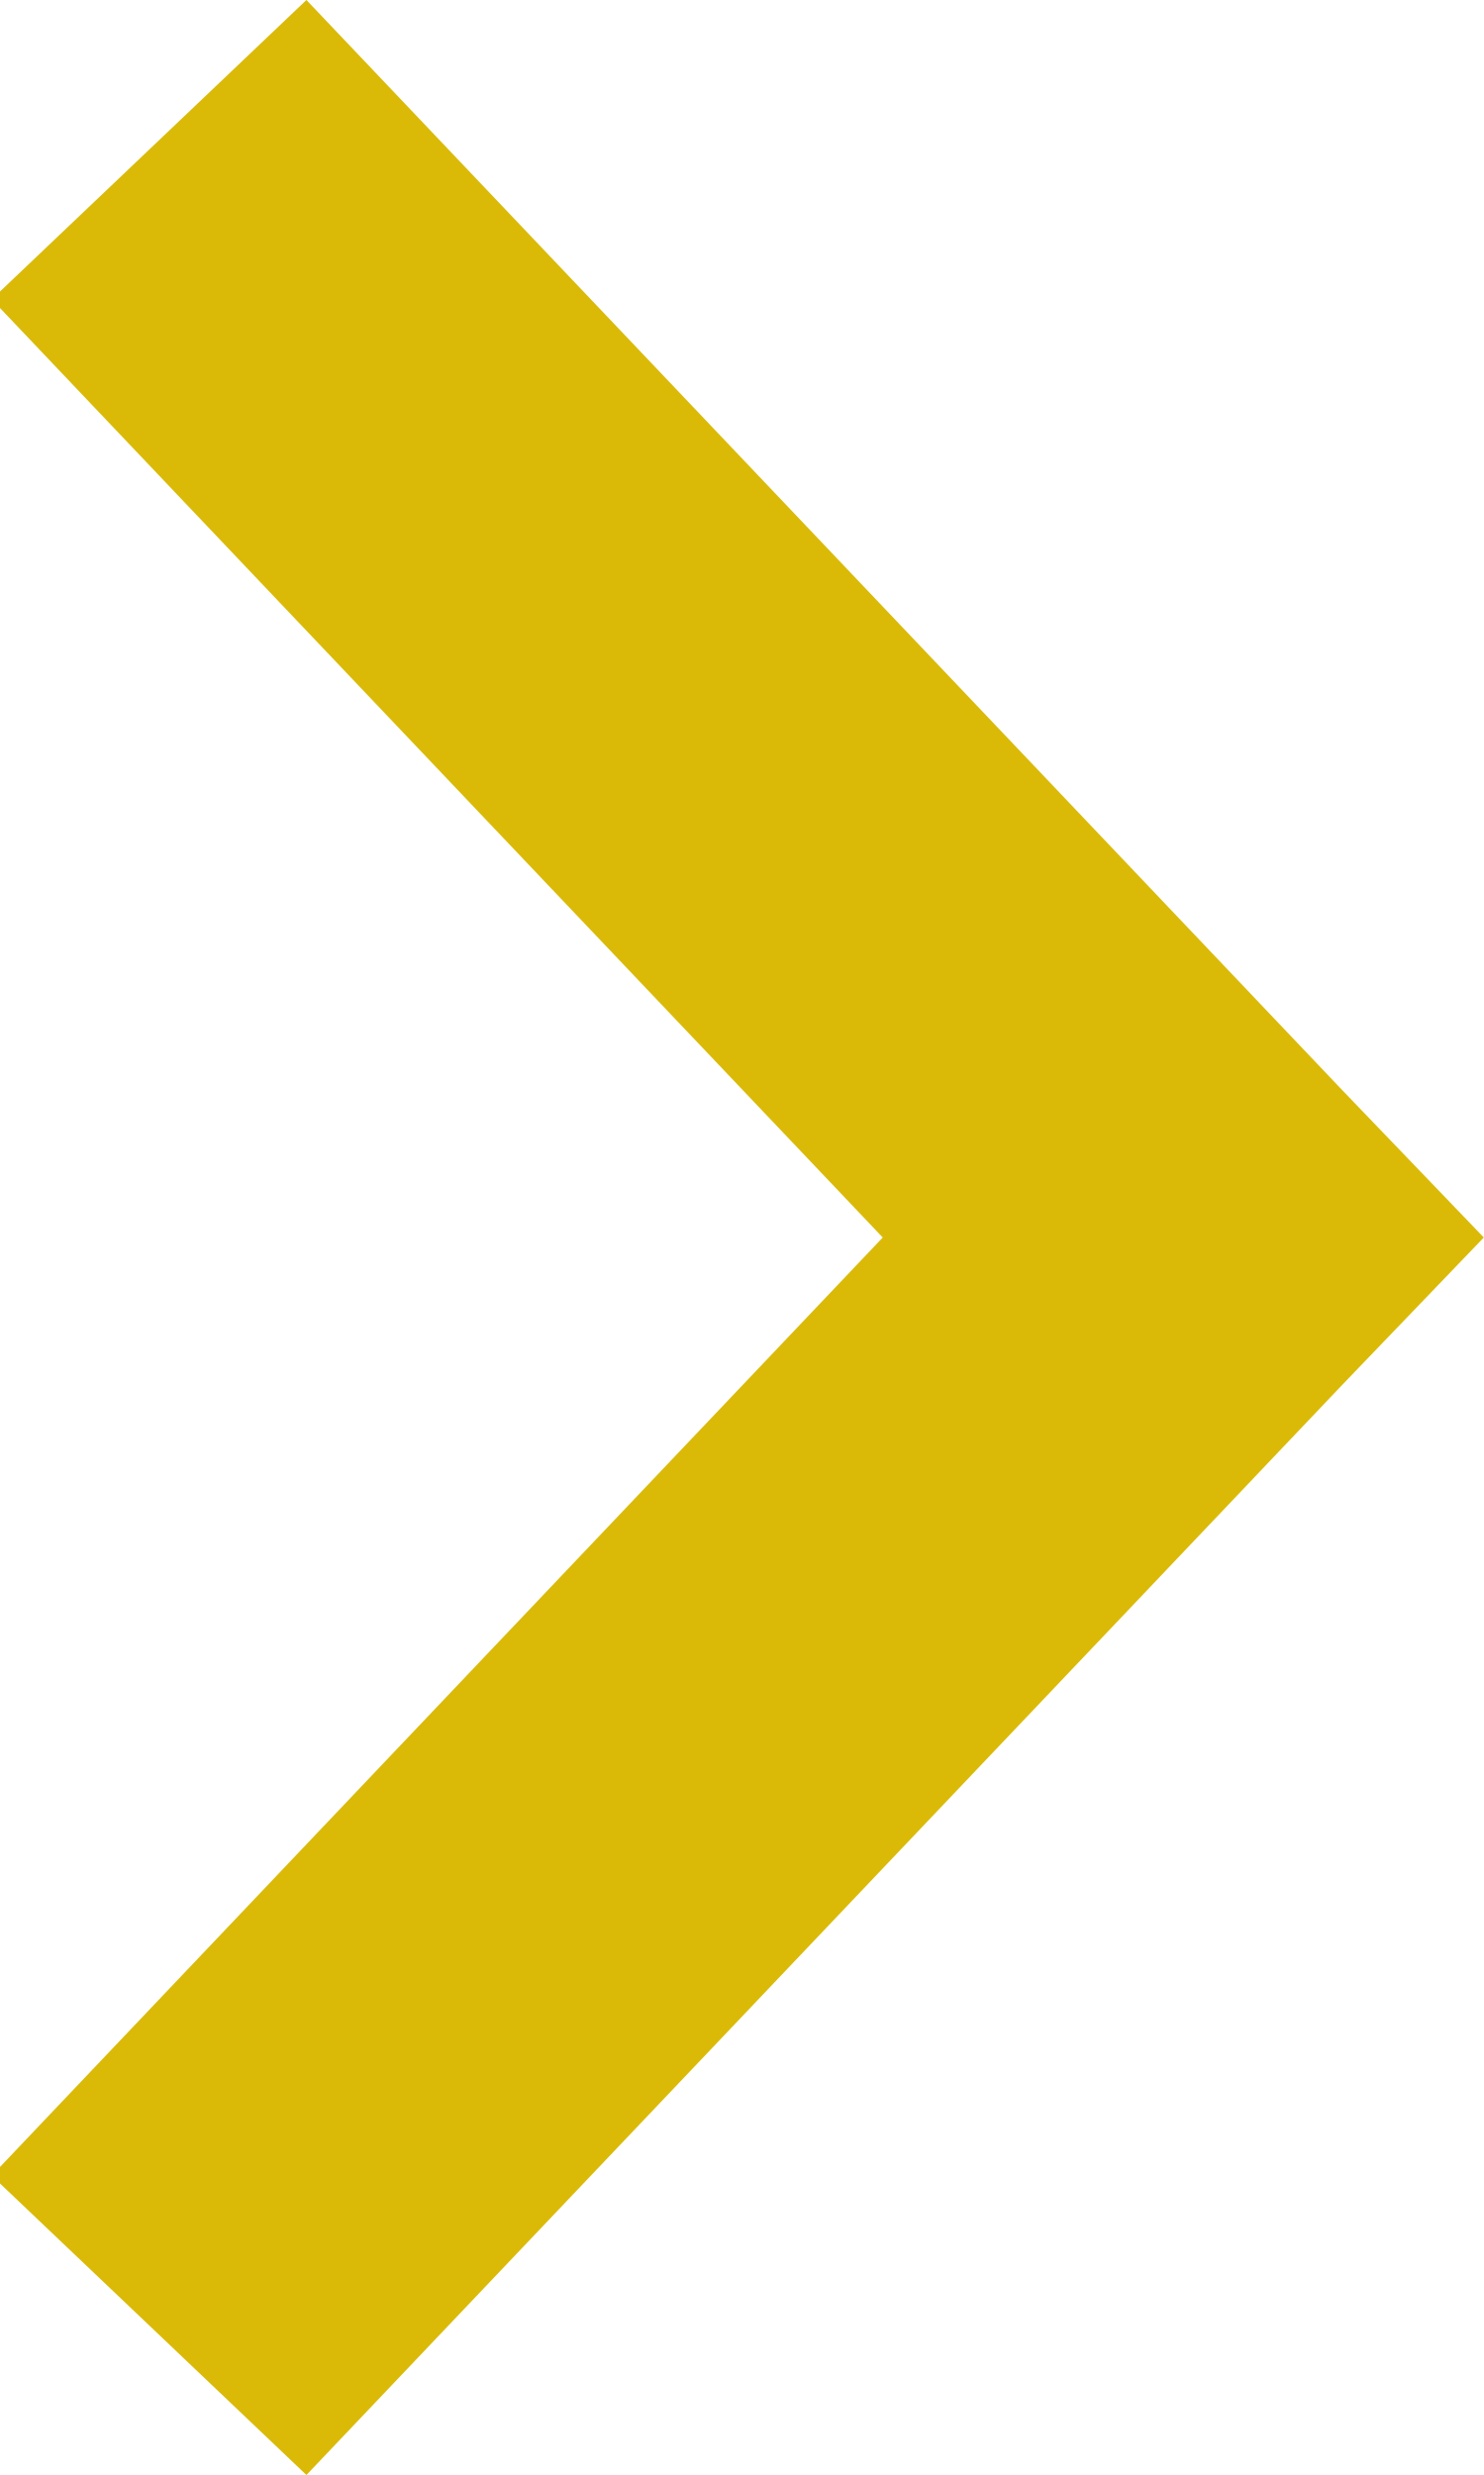
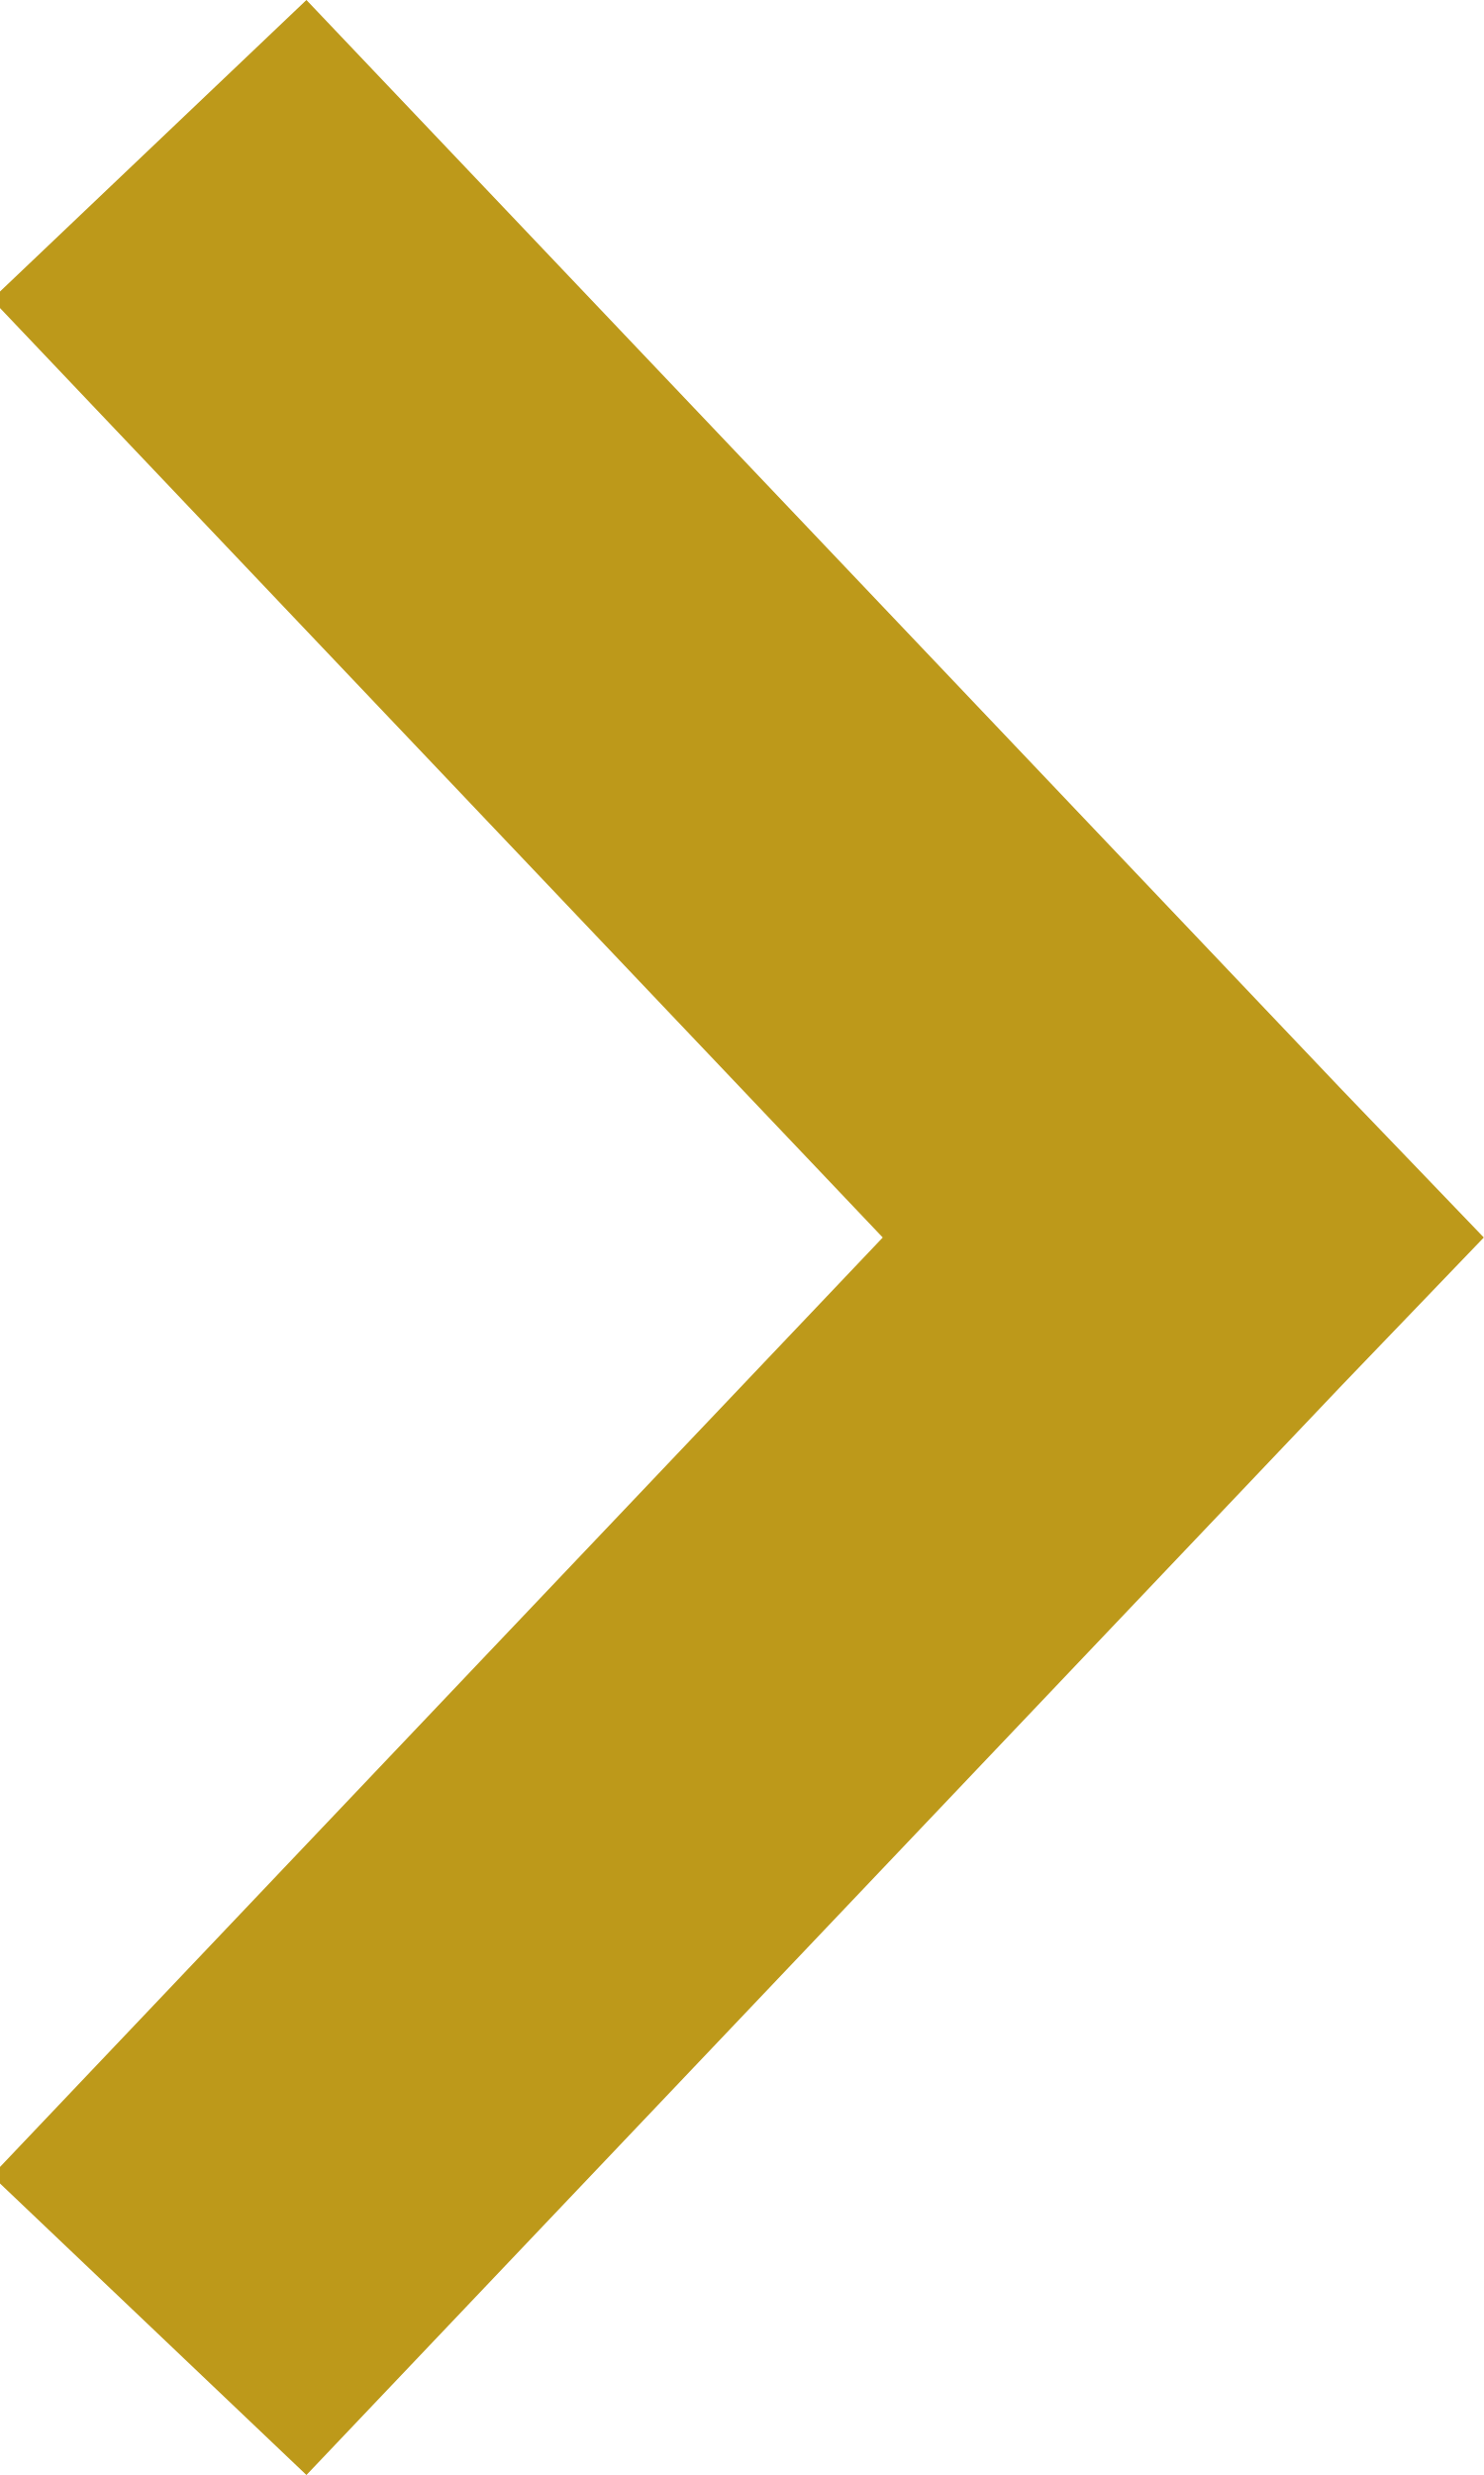
<svg xmlns="http://www.w3.org/2000/svg" version="1.1" id="Layer_1" x="0px" y="0px" viewBox="0 0 125.9 210" style="enable-background:new 0 0 125.9 210;" xml:space="preserve">
  <style type="text/css">
- 	.st0{fill:rgb(218, 186, 7);}
+ 	.st0{fill:#BD991A;}
</style>
  <polygon class="st0" points="125.9,105 113.7,92.3 26,0 -0.7,25.4 74.9,105 -0.7,184.6 26,210 113.7,117.7 " />
</svg>
